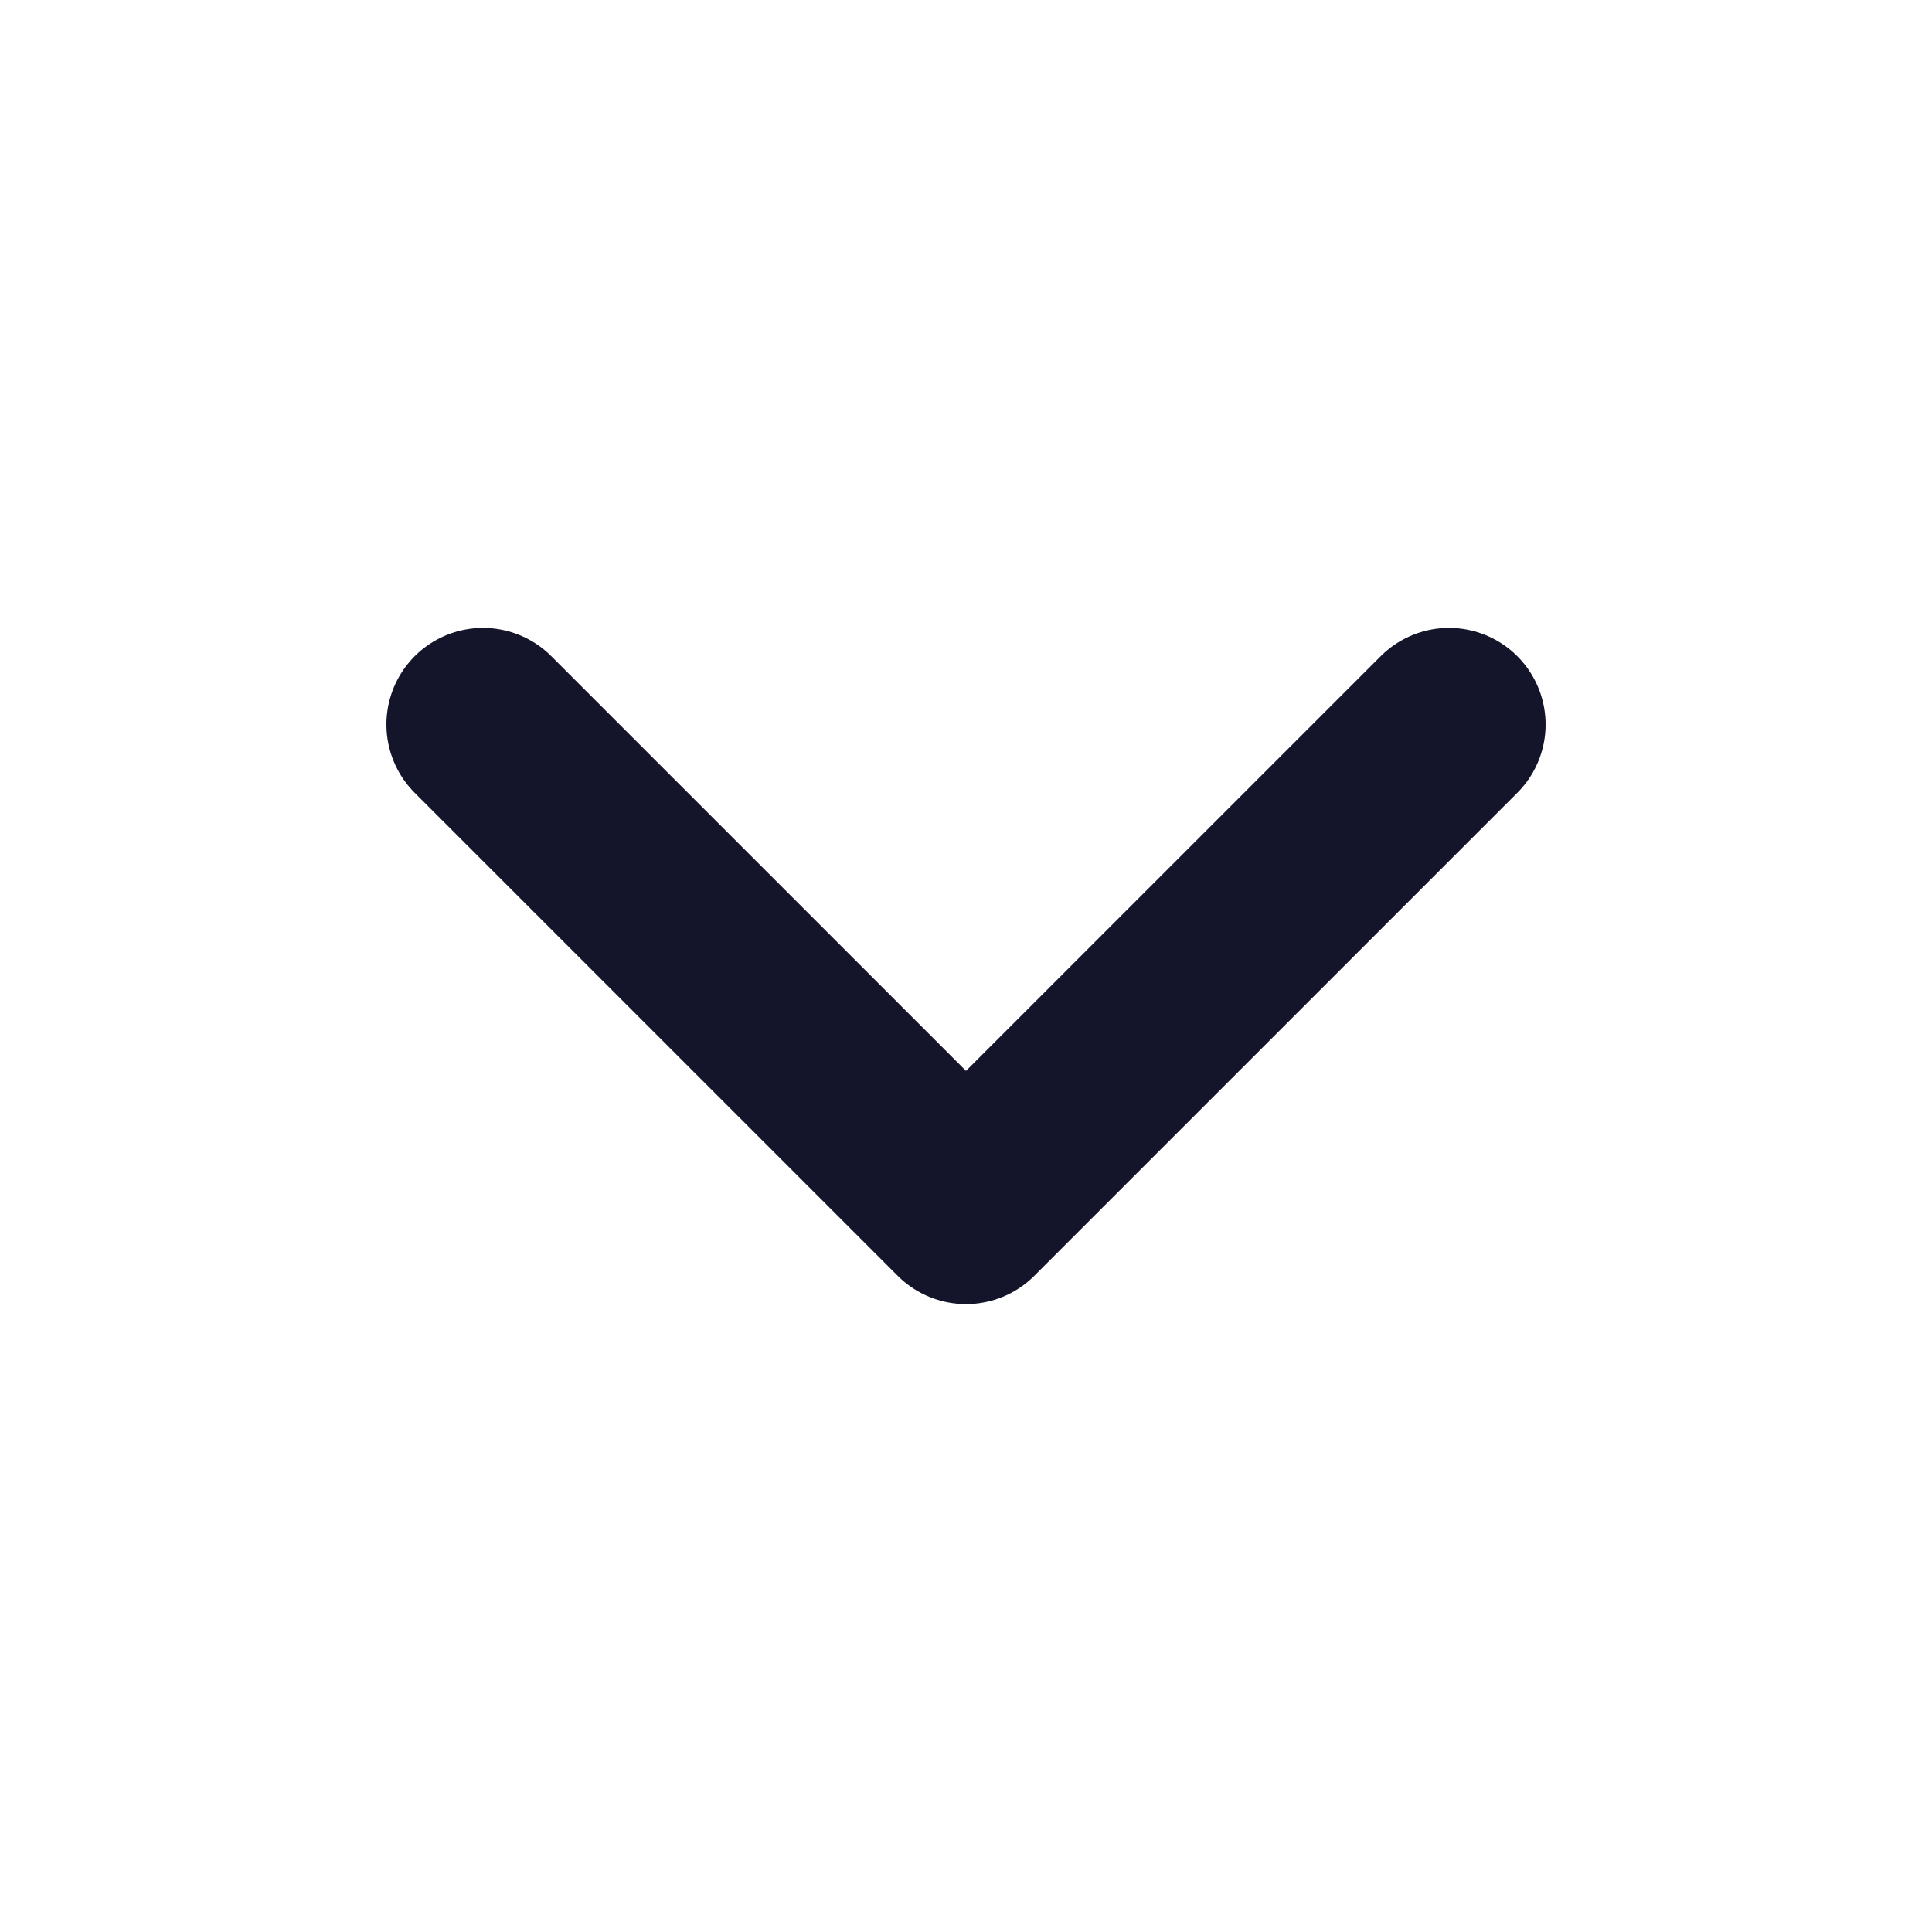
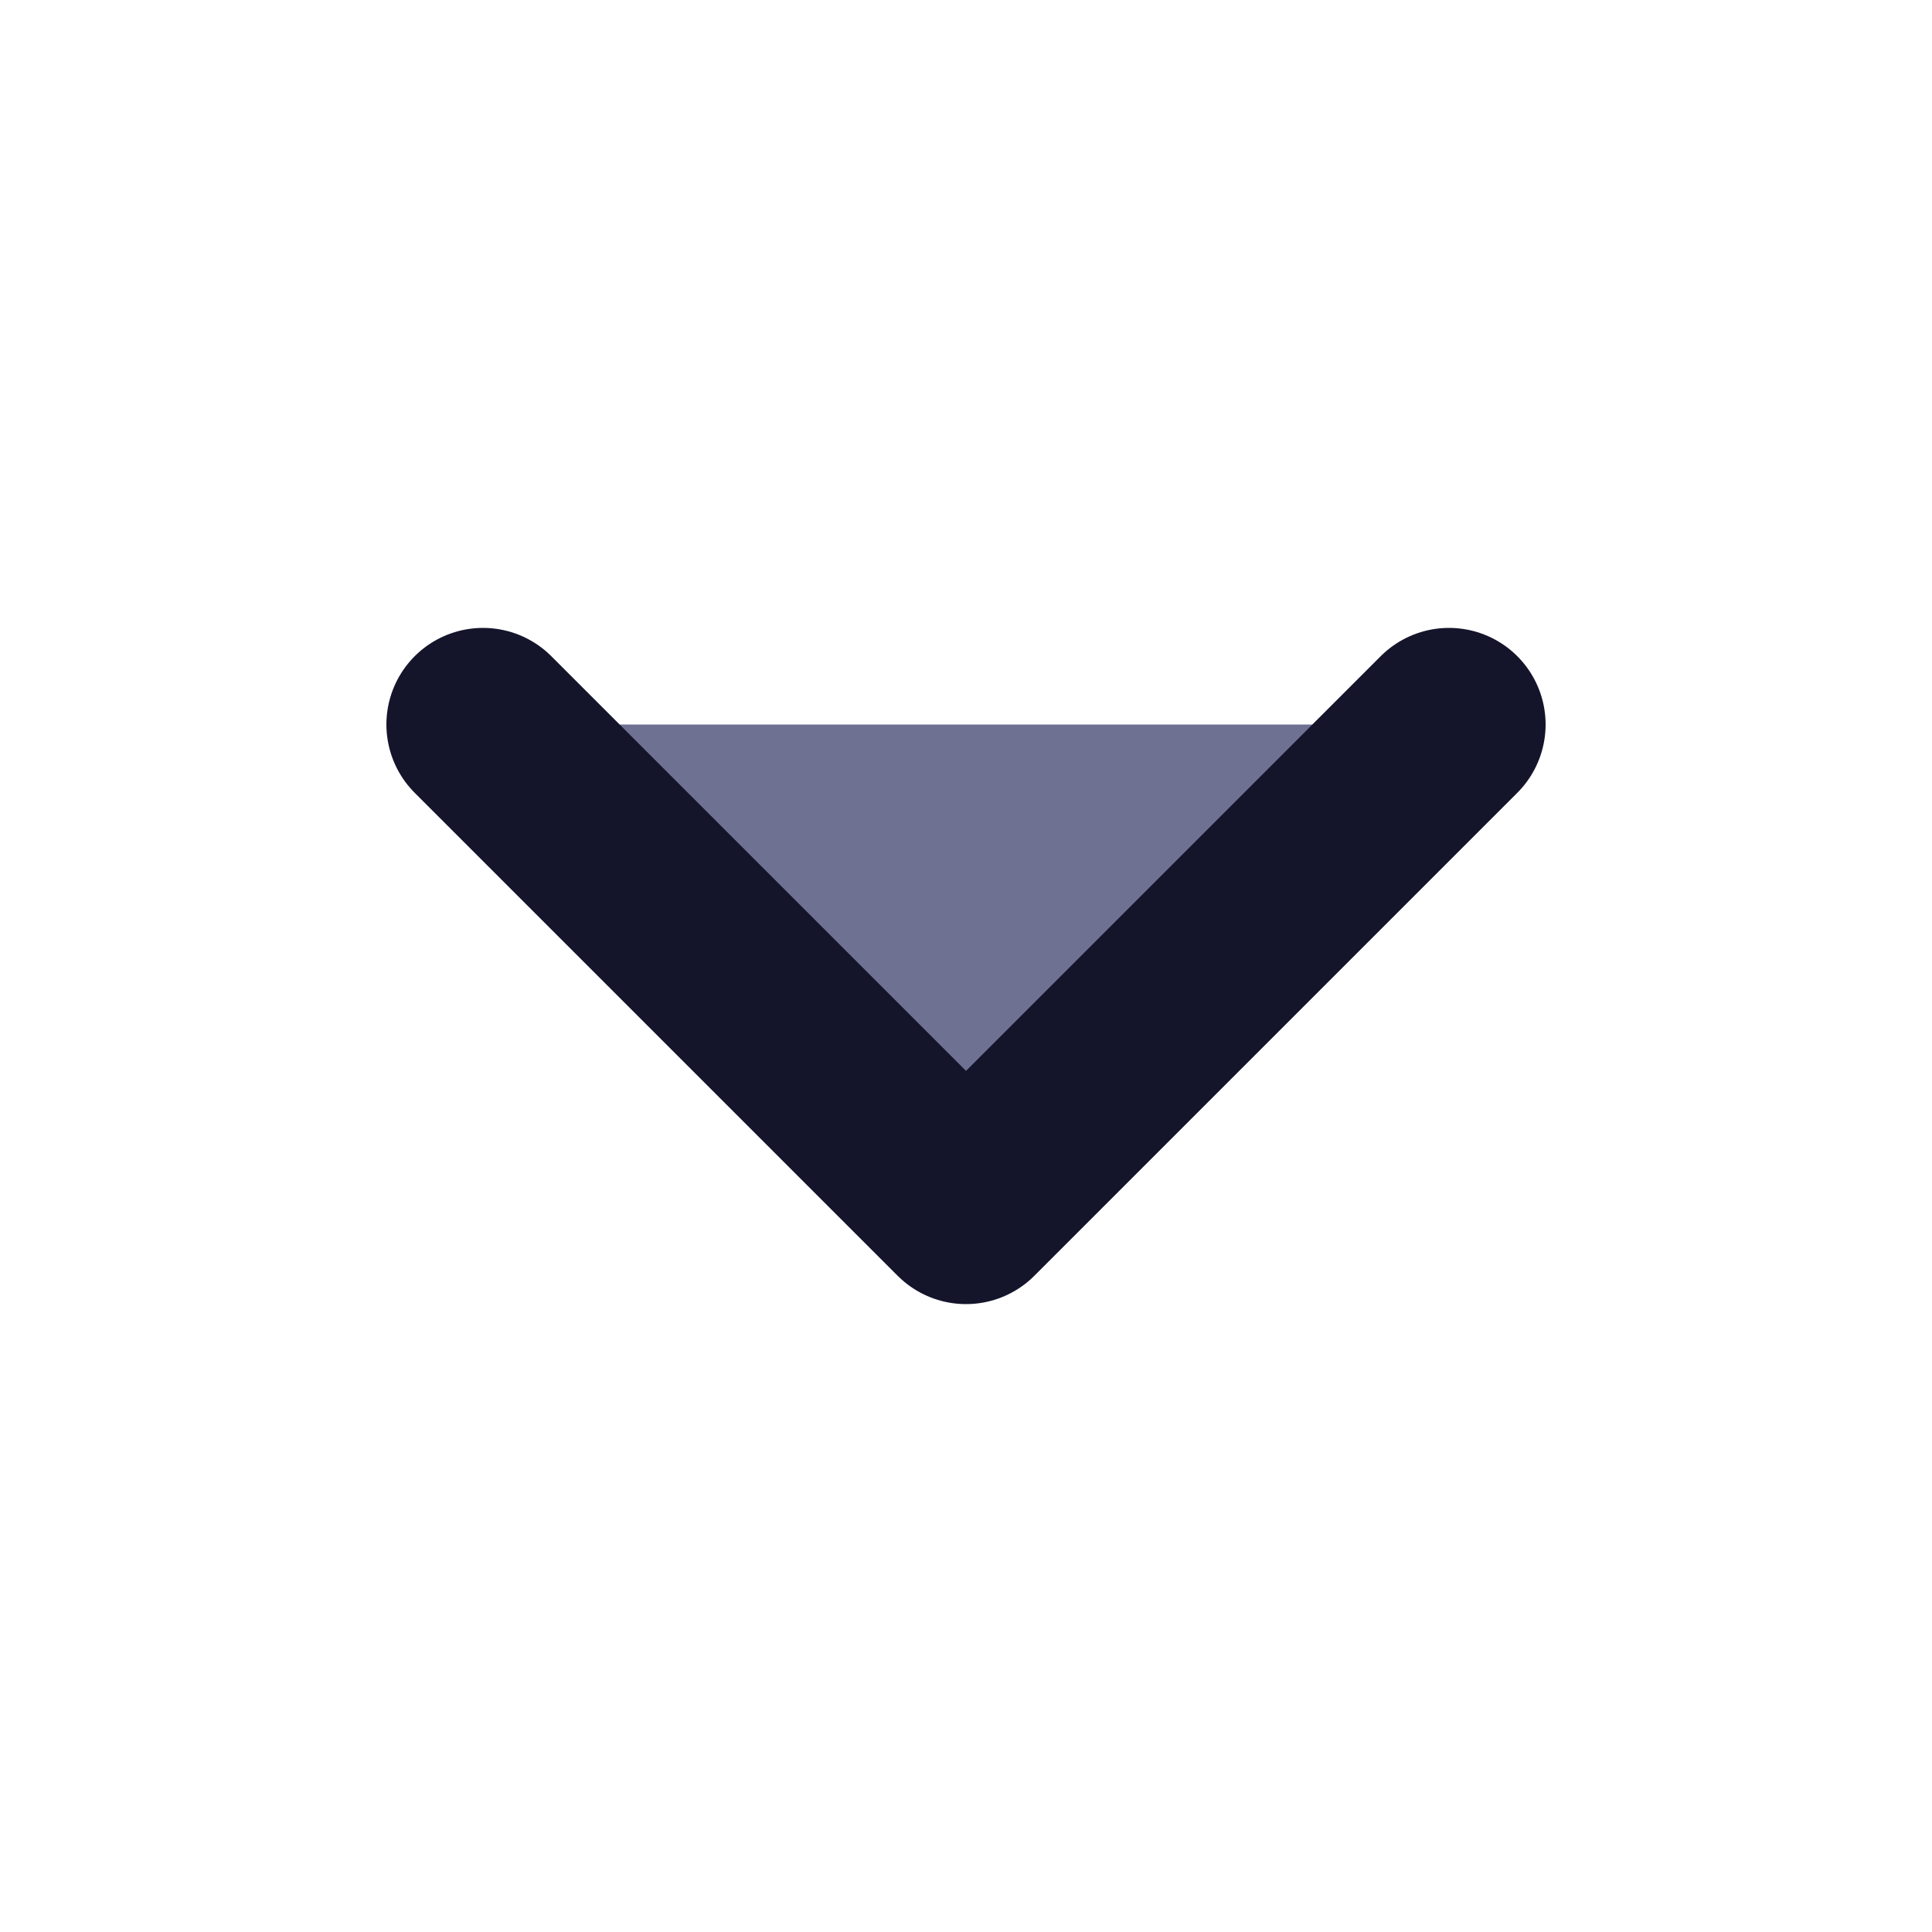
<svg xmlns="http://www.w3.org/2000/svg" width="16" height="16" viewBox="0 0 16 16" fill="none">
-   <path d="M4 6L8 10L12 6" stroke="#14142B" stroke-width="1.6" stroke-linecap="round" stroke-linejoin="round" />
+   <path d="M4 6L8 10L12 6" stroke="#14142B" stroke-width="1.6" stroke-linecap="round" stroke-linejoin="round" fill="#6e7191" />
</svg>
